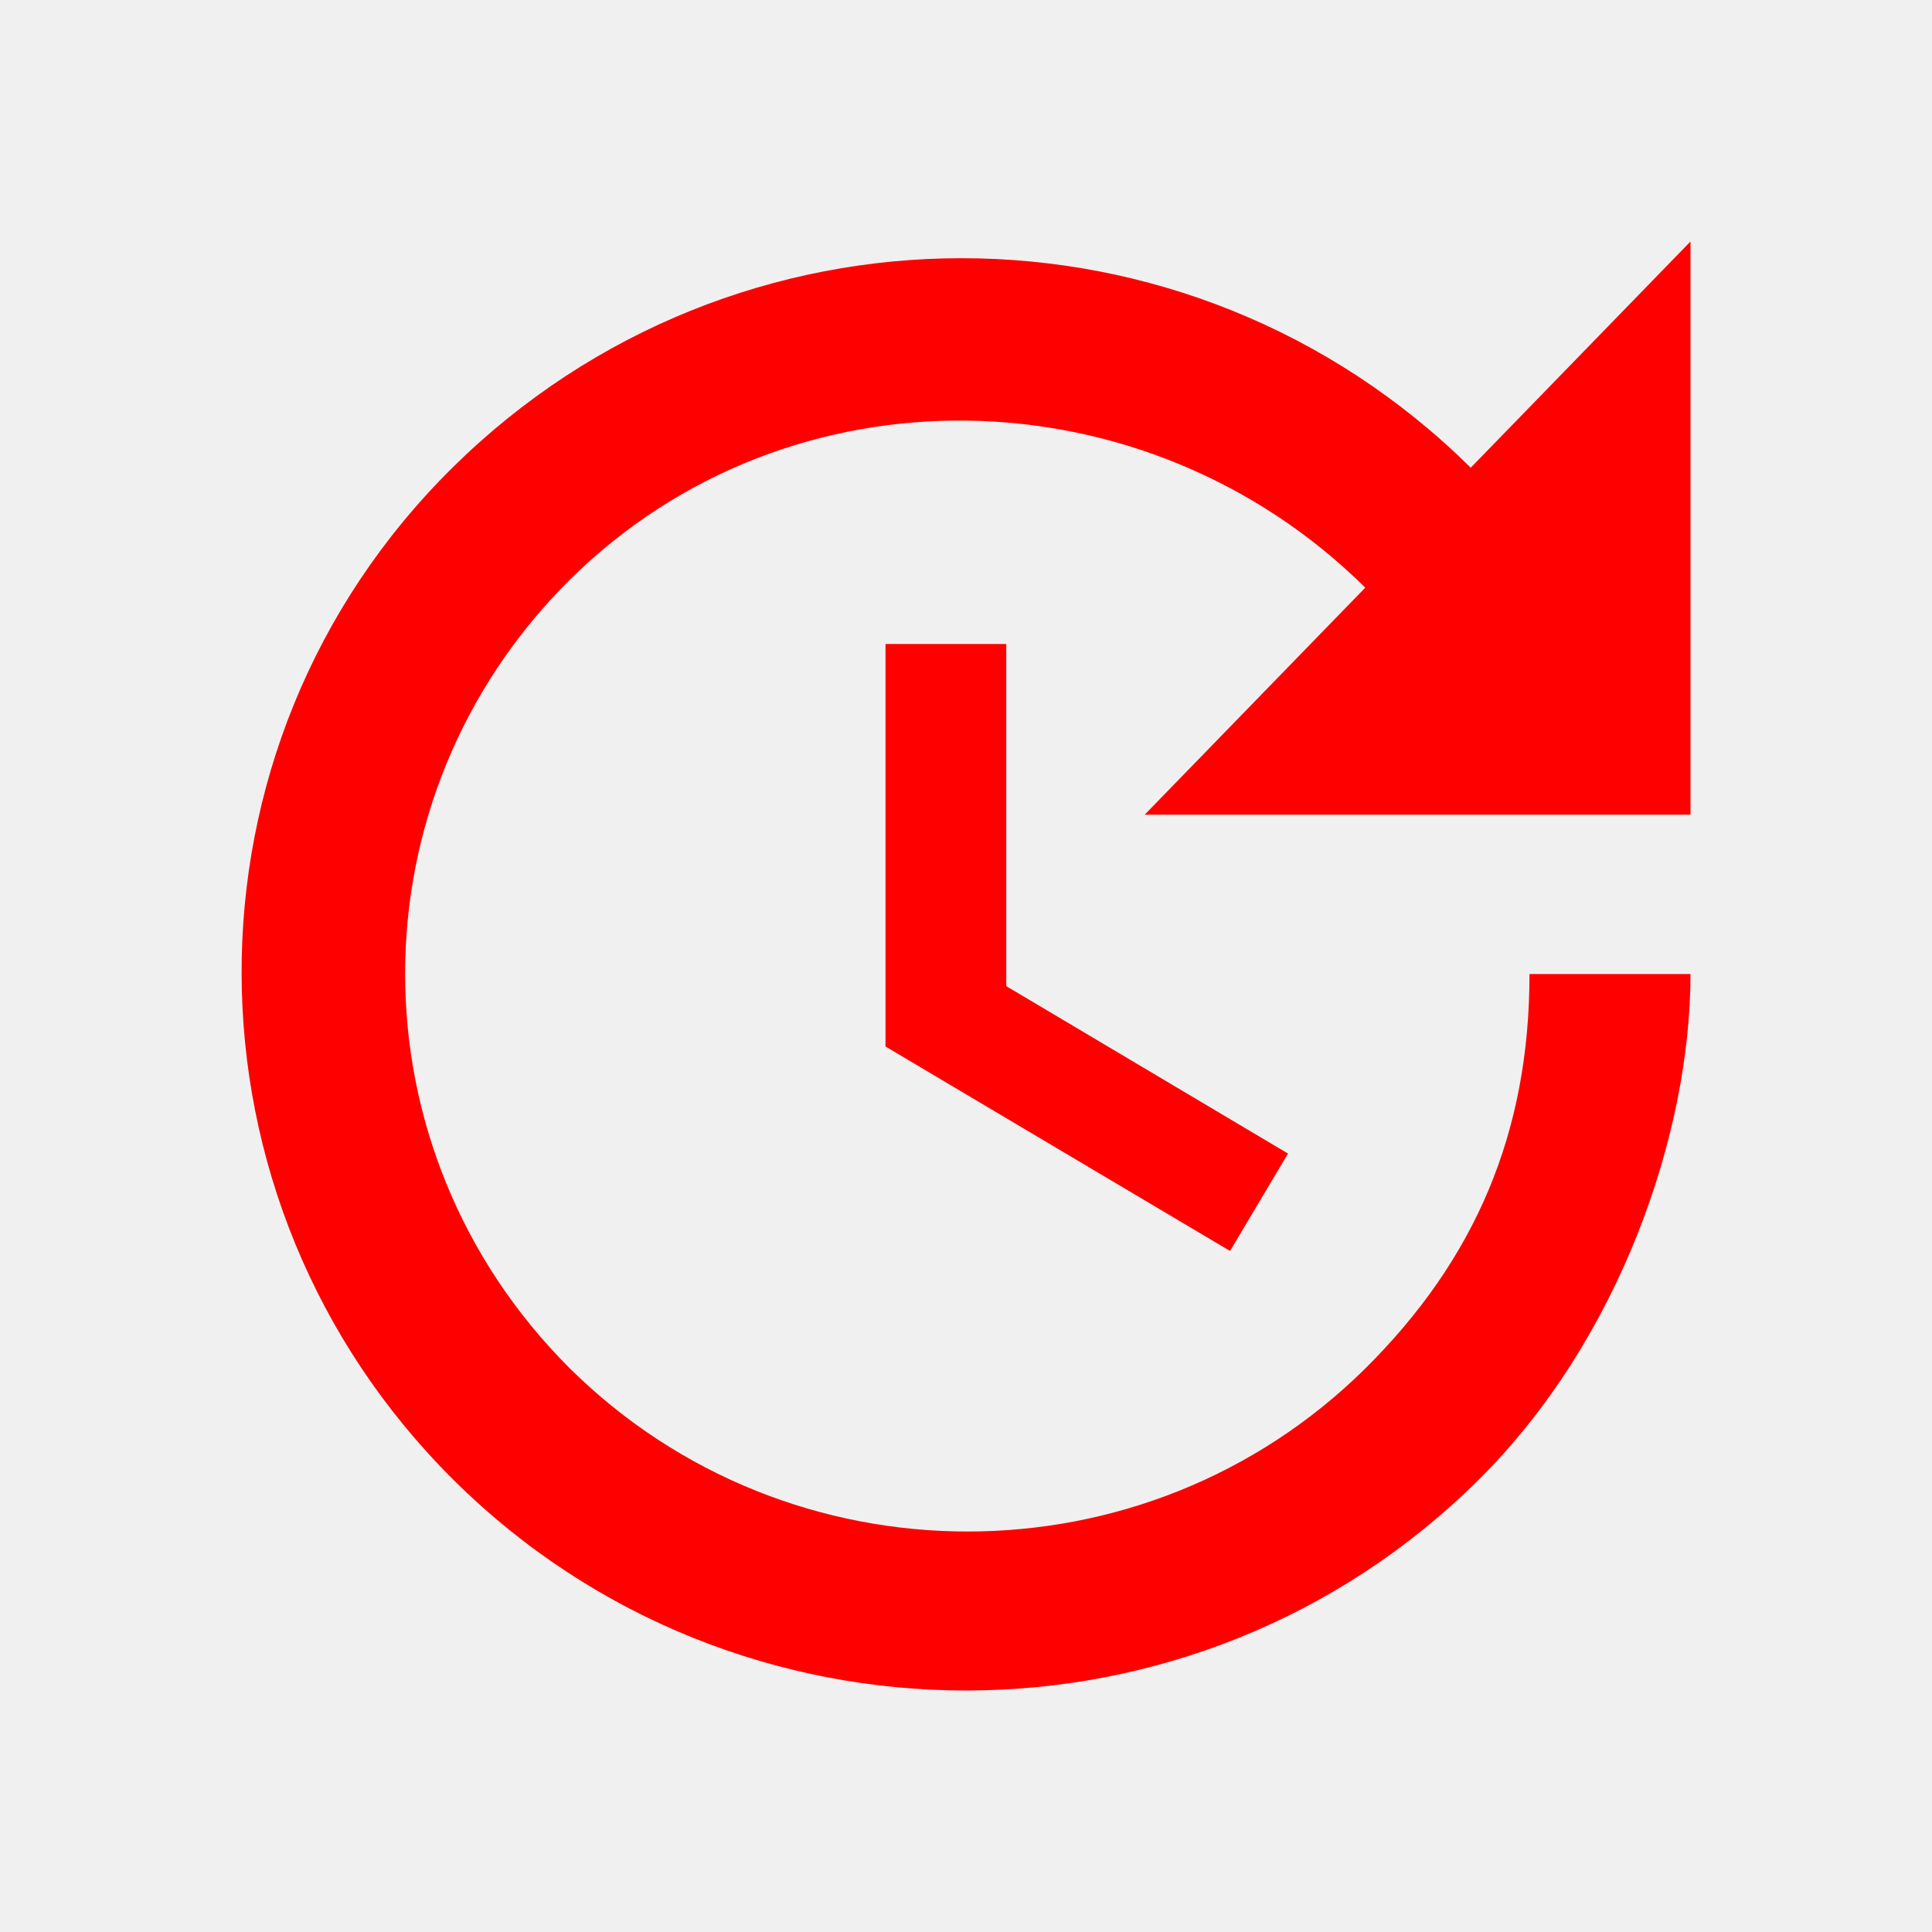
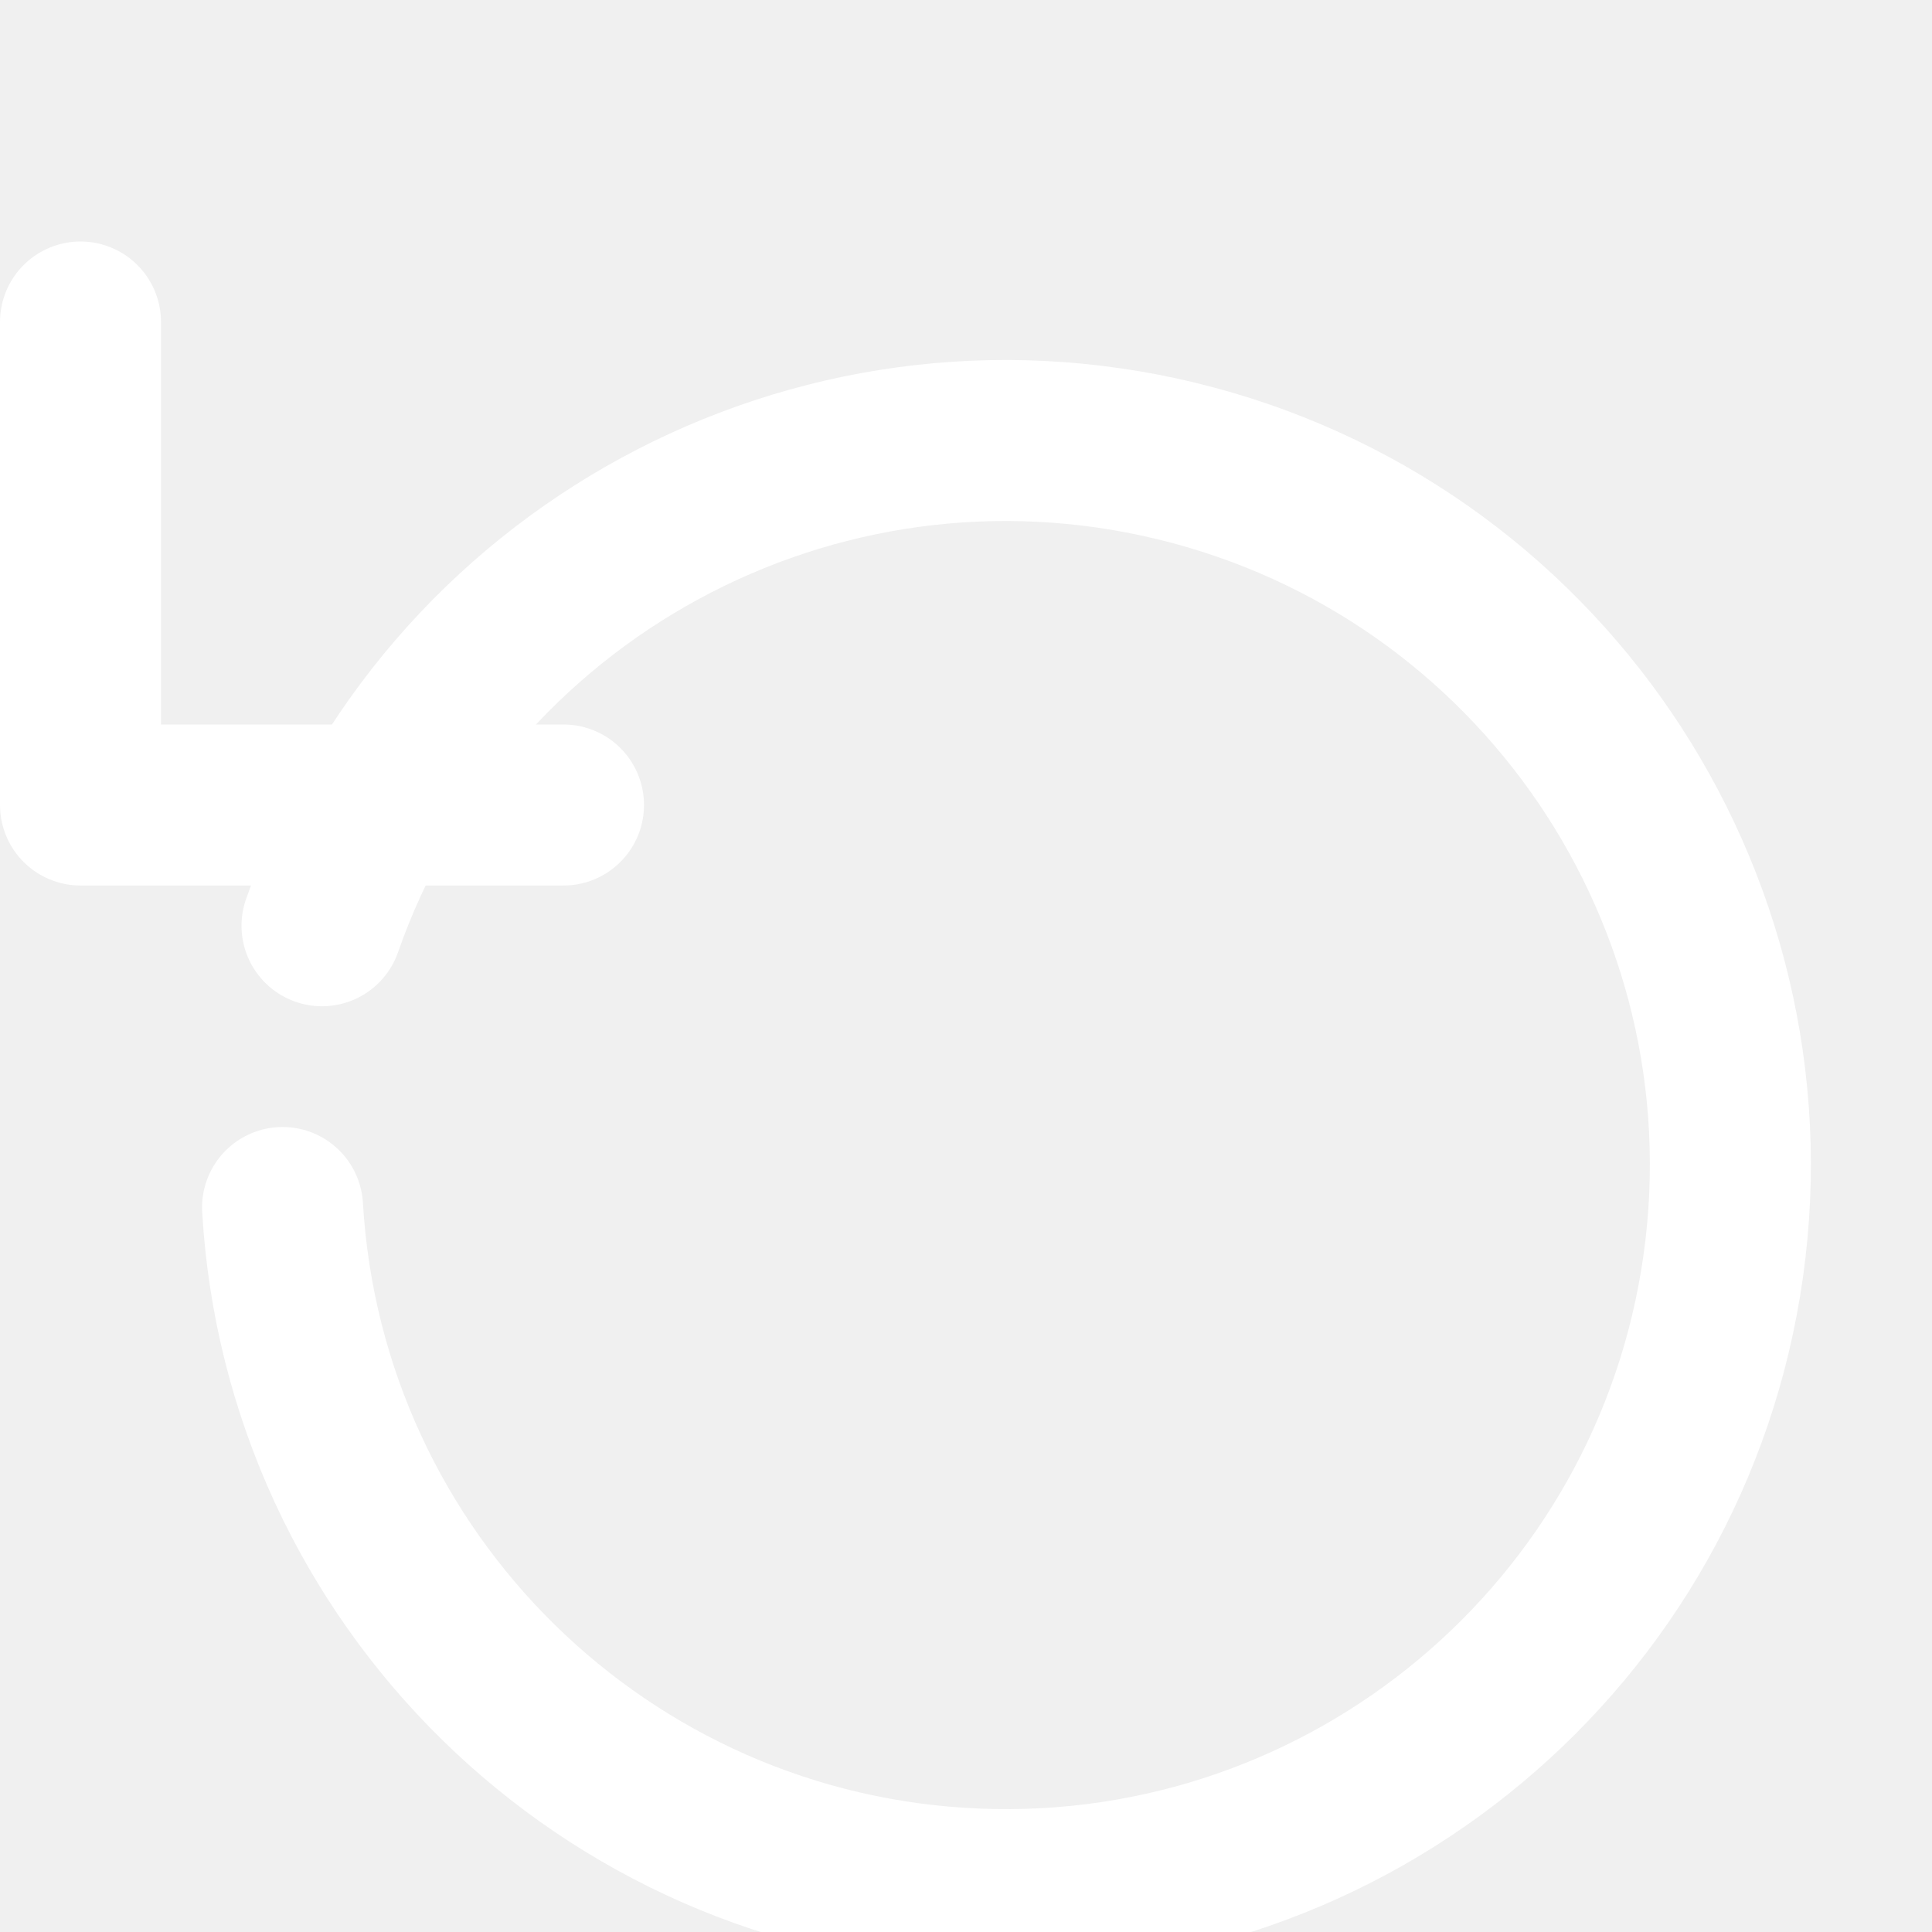
- <svg xmlns="http://www.w3.org/2000/svg" width="24" height="24" viewBox="0 0 24 24" fill="#FF0000">
-   <path d="M21,10.12H14.22L16.96,7.3C14.23,4.6 9.81,4.5 7.08,7.2C4.35,9.91 4.35,14.28 7.08,17C9.81,19.7 14.23,19.7 16.96,17C18.32,15.65 19,14.08 19,12.1H21C21,14.08 20.12,16.65 18.36,18.39C14.85,21.87 9.15,21.87 5.64,18.39C2.14,14.92 2.11,9.28 5.62,5.81C9.13,2.34 14.76,2.34 18.27,5.81L21,3V10.12M12.5,8V12.25L16,14.33L15.28,15.54L11,13V8H12.5Z" />
+ <svg xmlns="http://www.w3.org/2000/svg" viewBox="0 0 24 24" fill="none" stroke="#FFFFFF" stroke-width="2" stroke-linecap="round" stroke-linejoin="round">
+   <polyline points="1 4 1 10 7 10" />
+   <path d="M3.51 15a9 9 0 1 0 .49-3.5" />
</svg>
